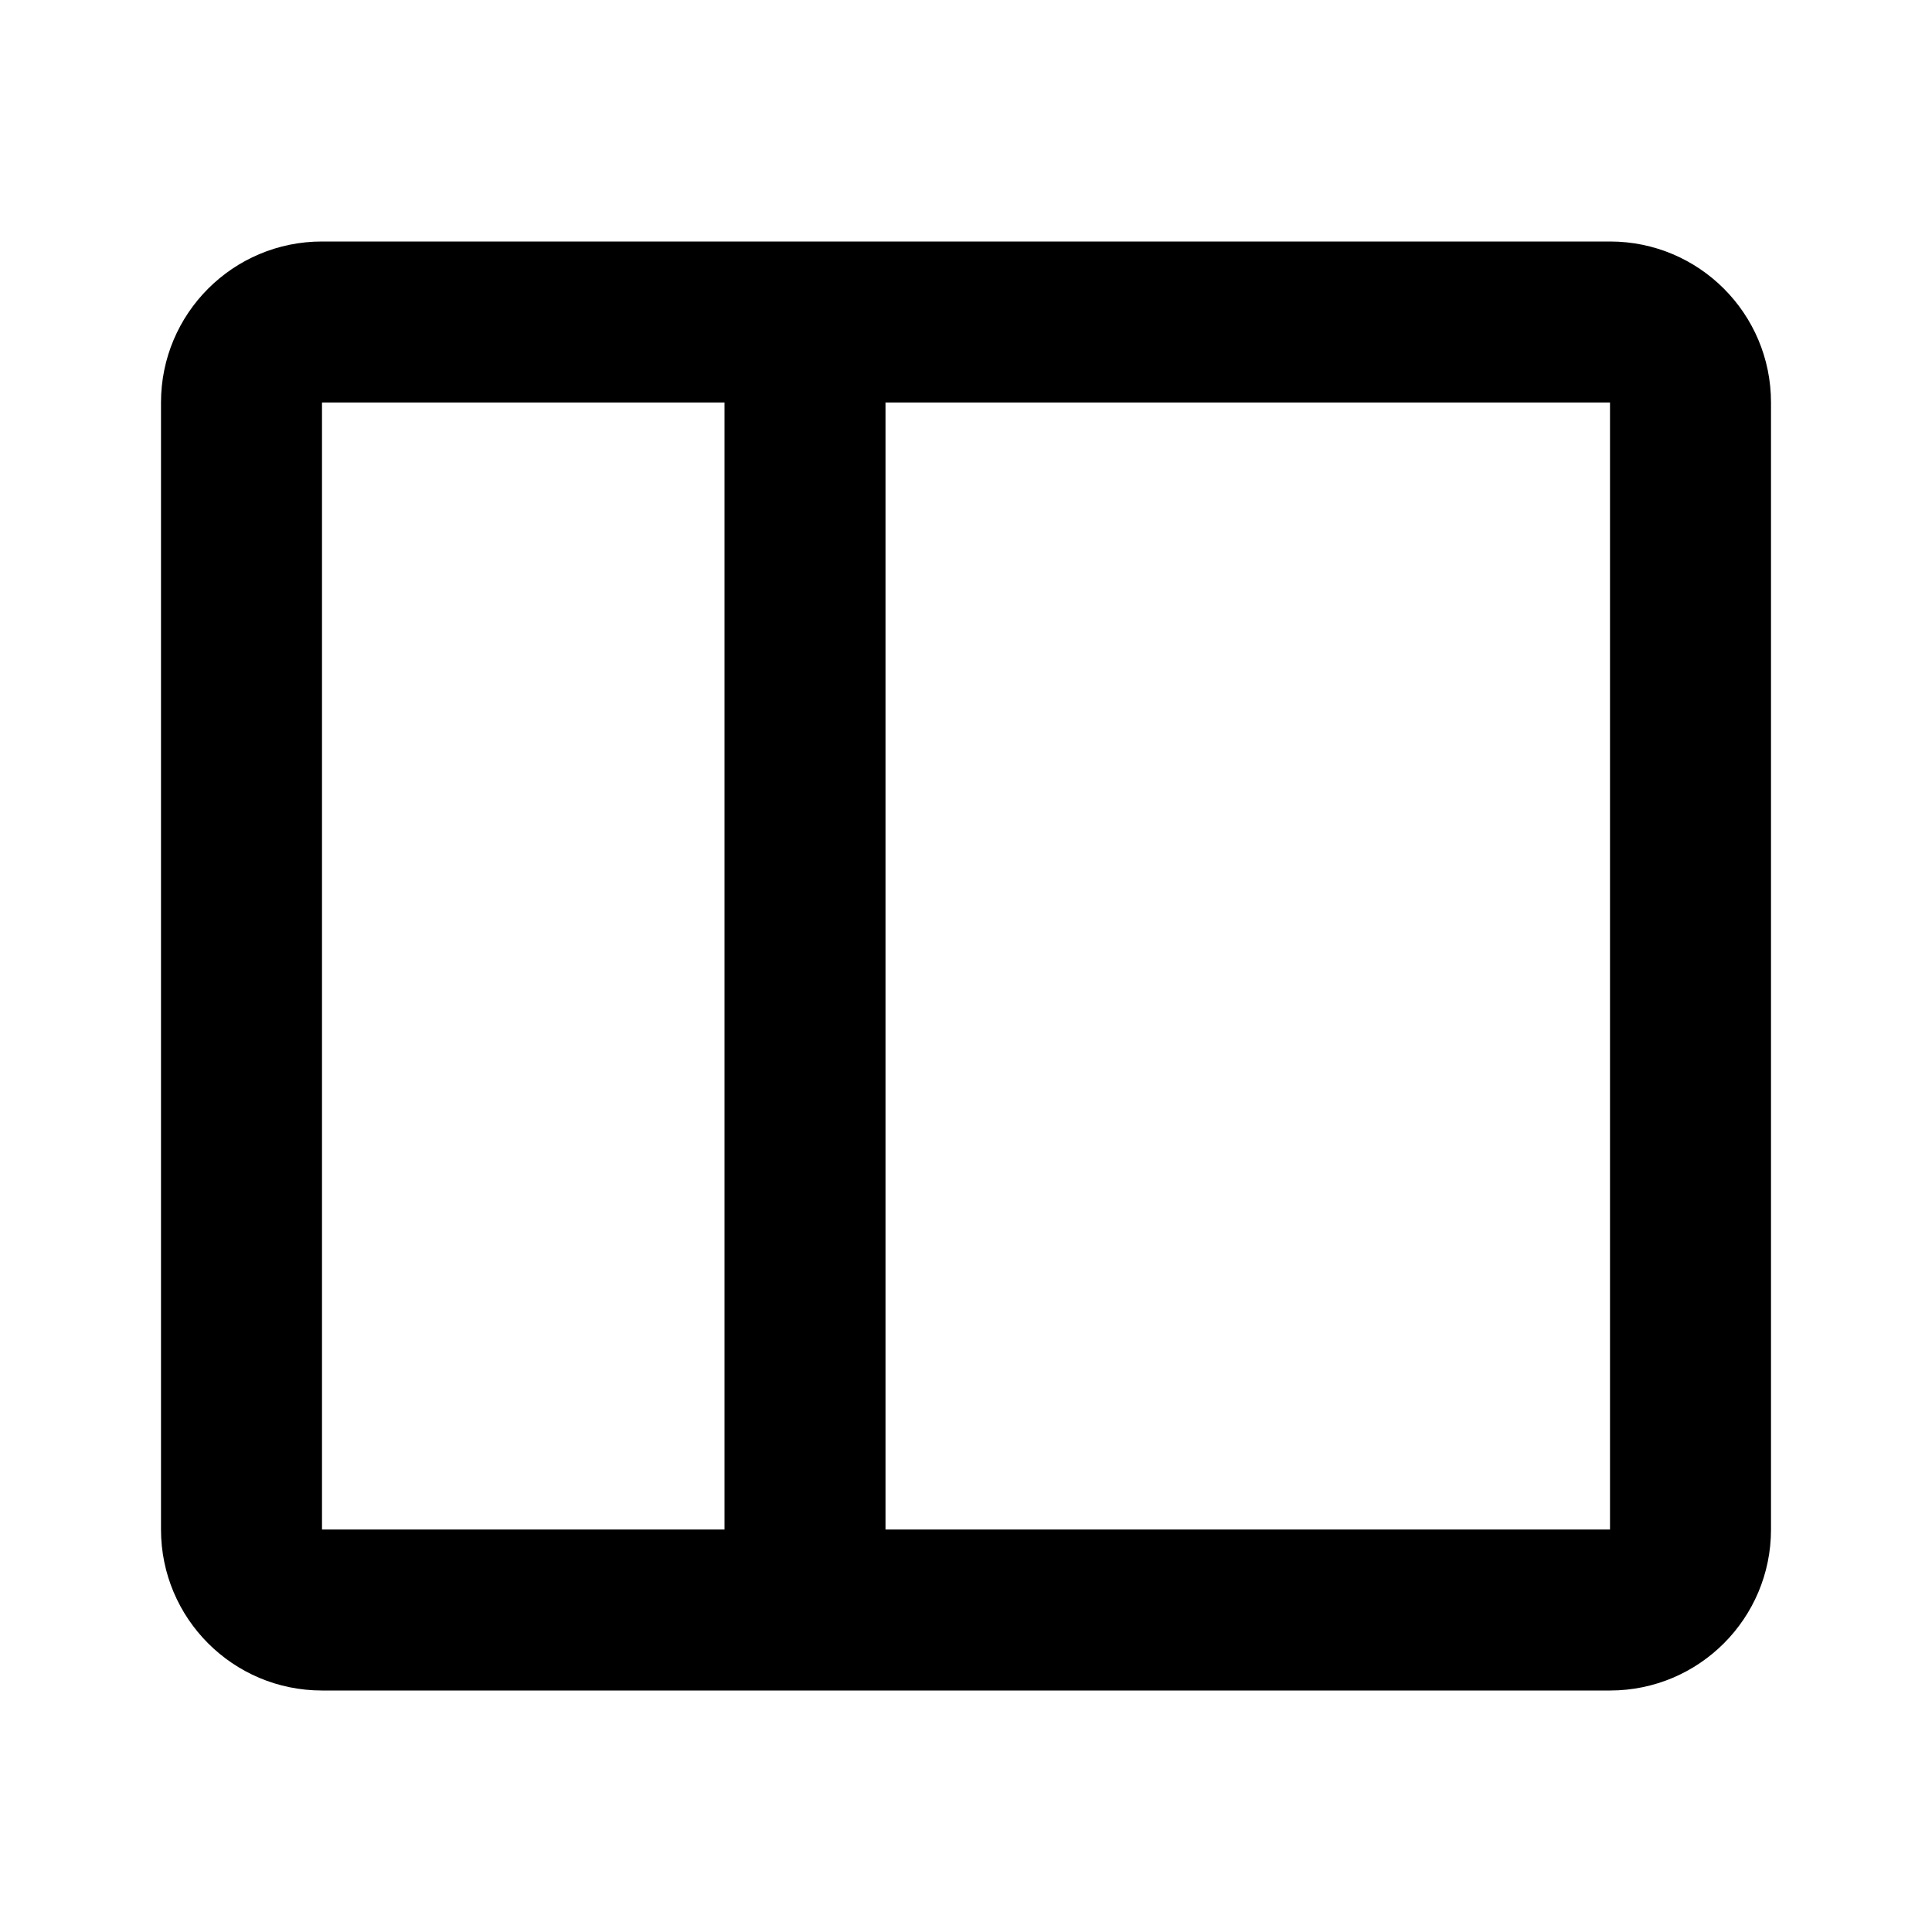
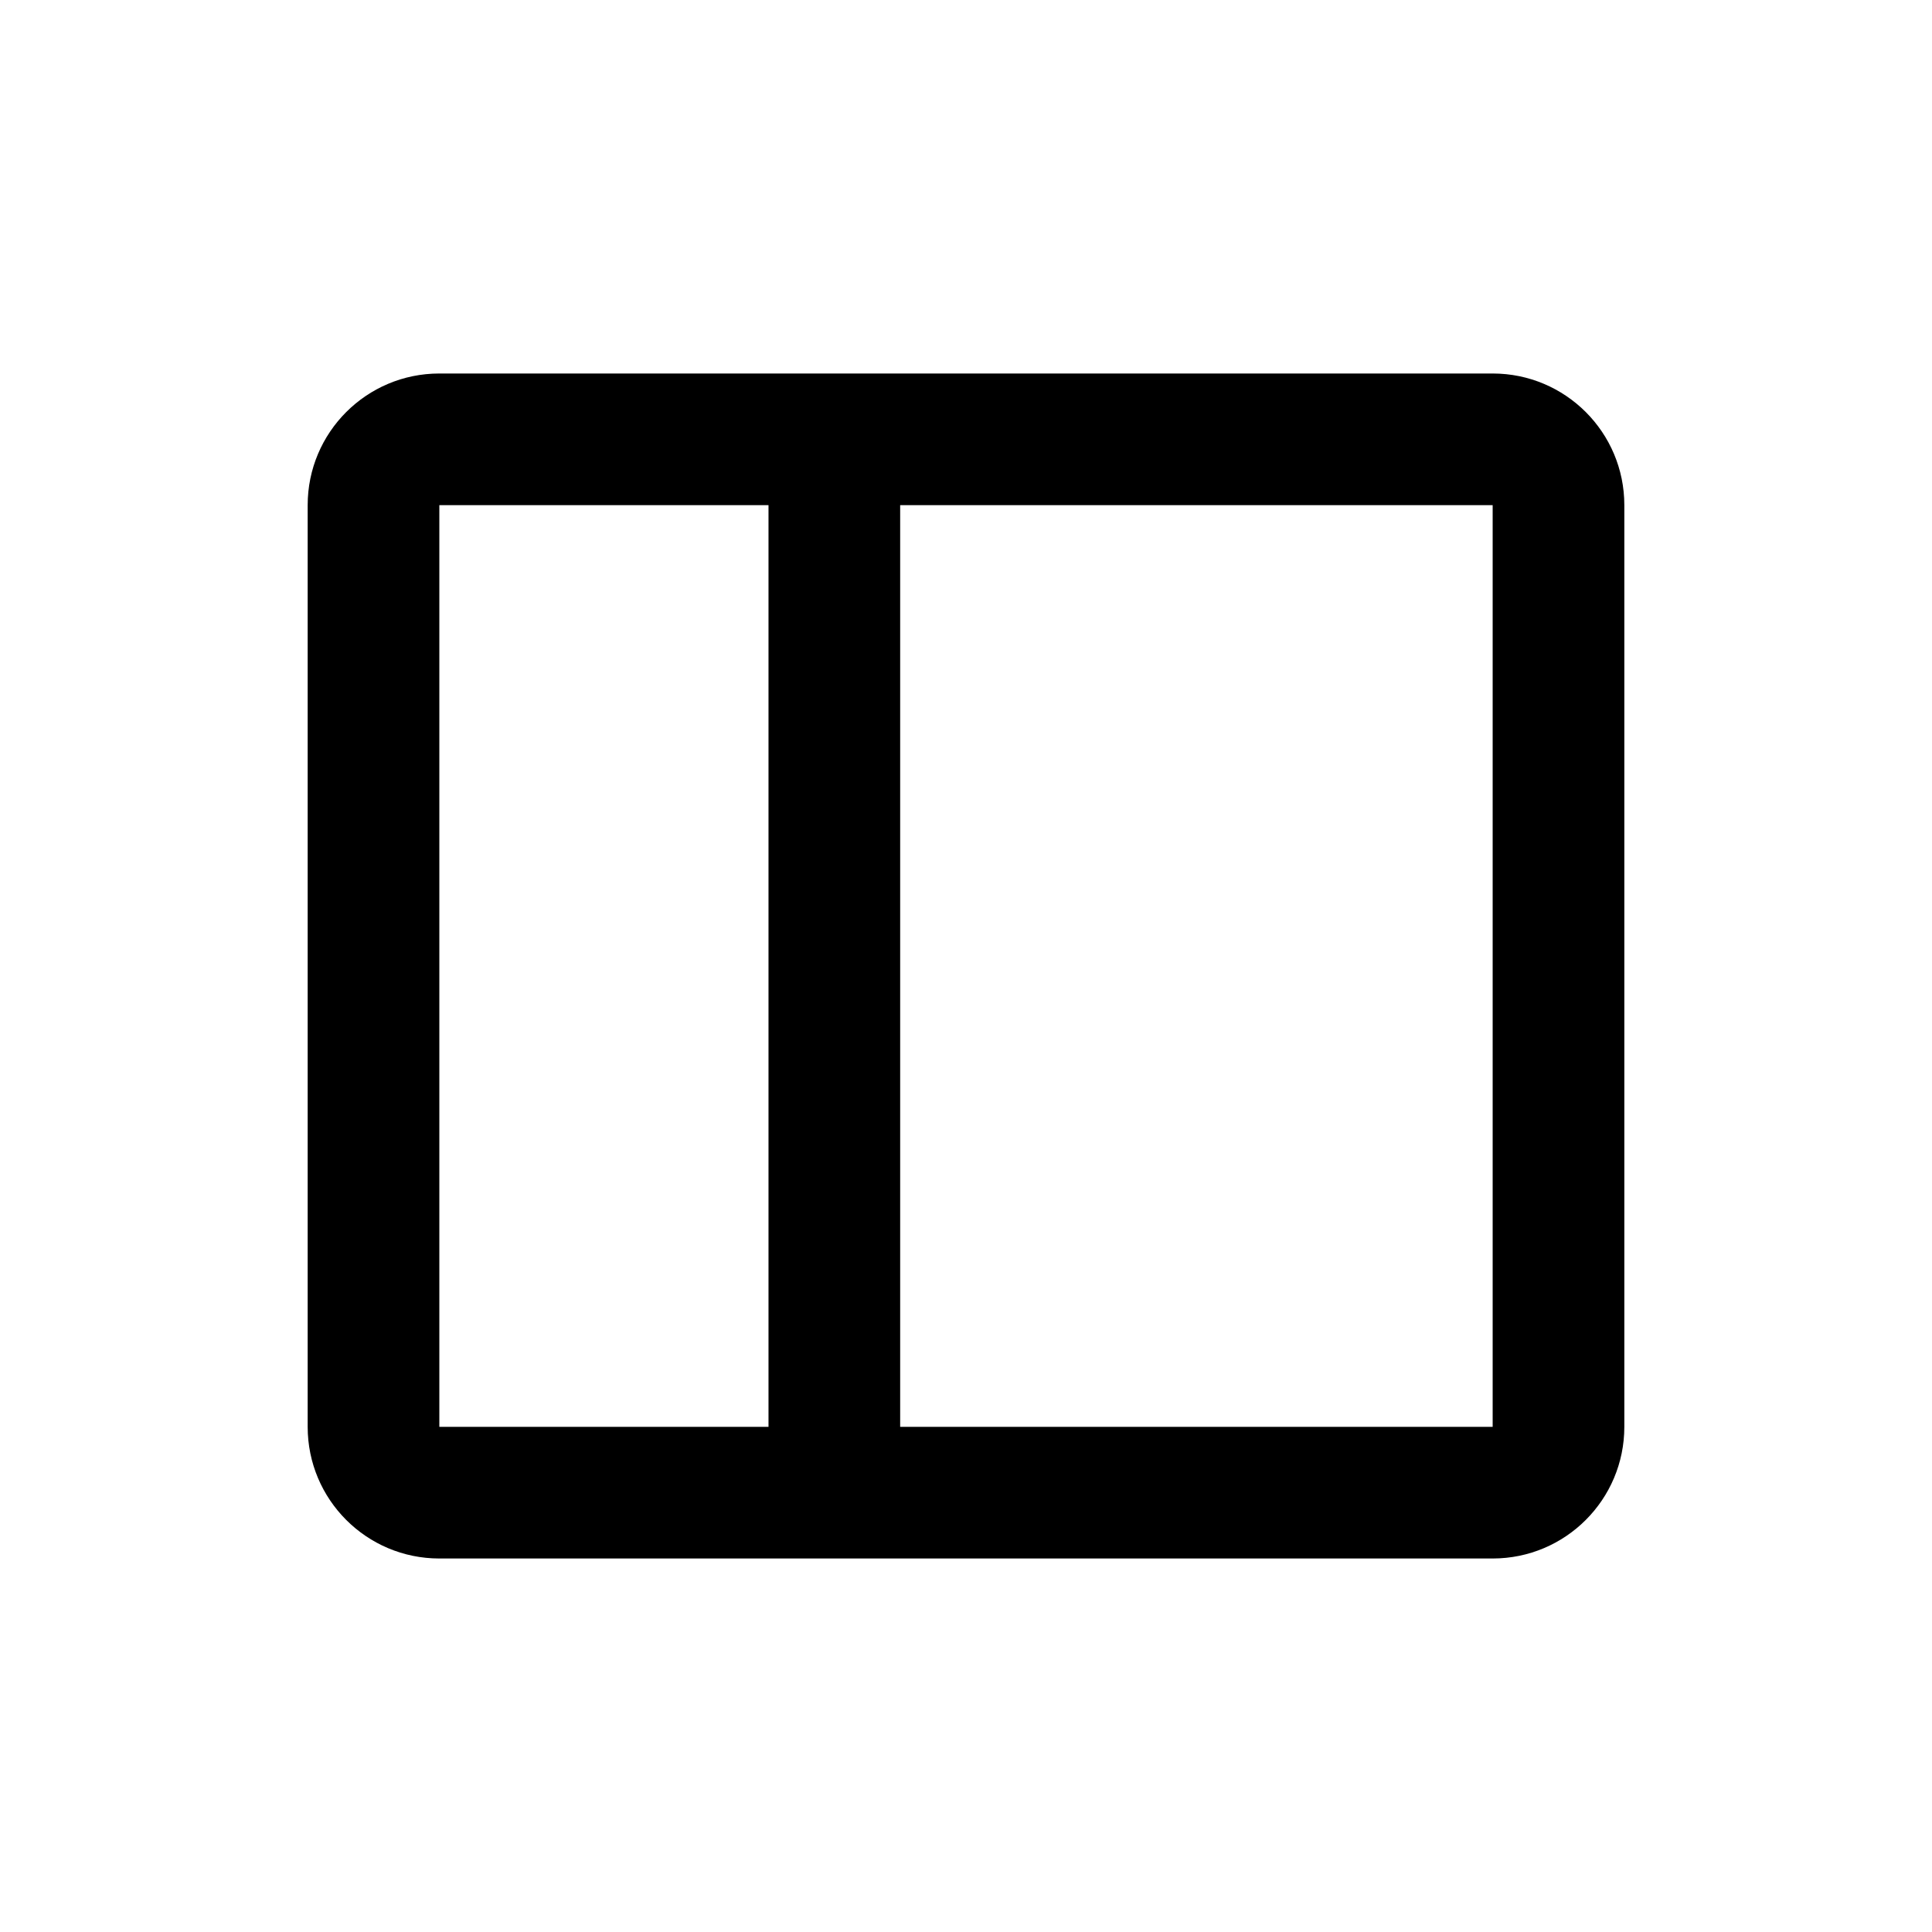
- <svg xmlns="http://www.w3.org/2000/svg" viewBox="0 0 24 24">
-   <path d="M4 3C2.895 3 2 3.895 2 5V19C2 20.105 2.895 21 4 21H20C21.105 21 22 20.105 22 19V5C22 3.895 21.105 3 20 3H4ZM4 5H9V19H4V5ZM11 5H20V19H11V5Z" />
+ <svg xmlns="http://www.w3.org/2000/svg" viewBox="0 0 20 20">
+   <g transform="translate(1.822 1.822) scale(0.6815)">
+     <path d="M4 3C2.895 3 2 3.895 2 5V19C2 20.105 2.895 21 4 21H20C21.105 21 22 20.105 22 19V5C22 3.895 21.105 3 20 3H4ZM4 5H9V19H4V5ZM11 5H20V19H11V5Z" />
+   </g>
</svg>
